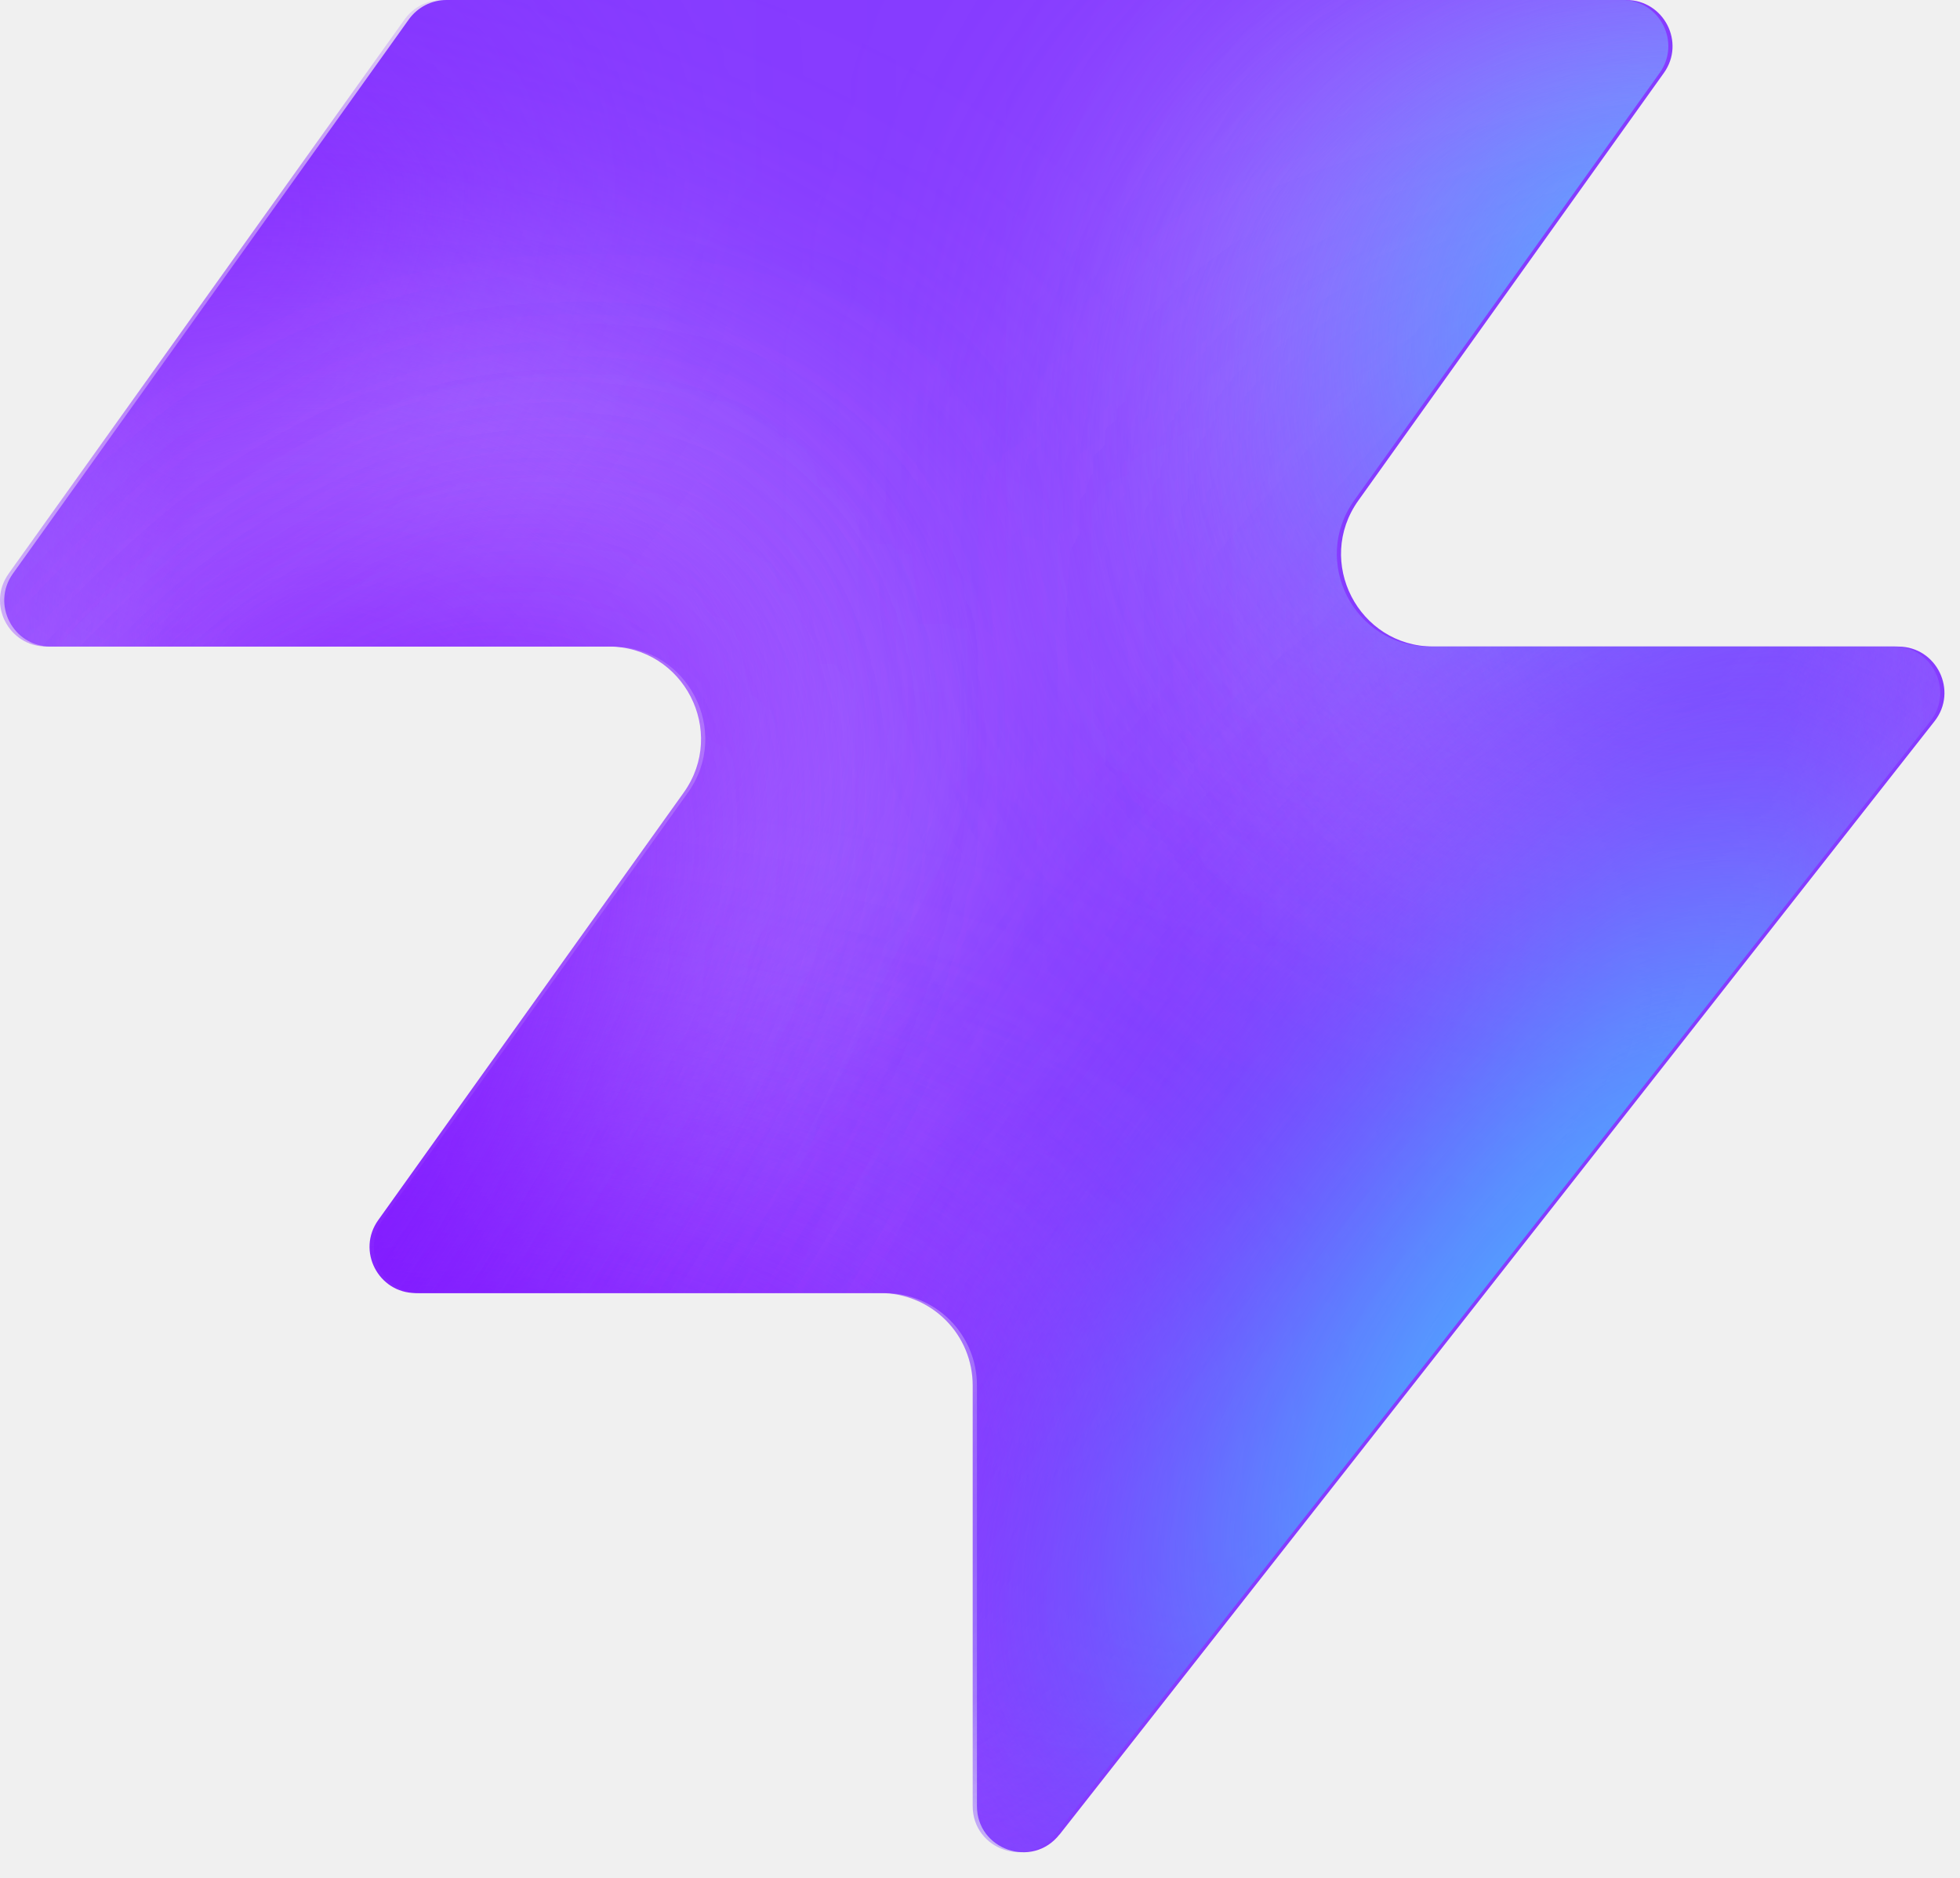
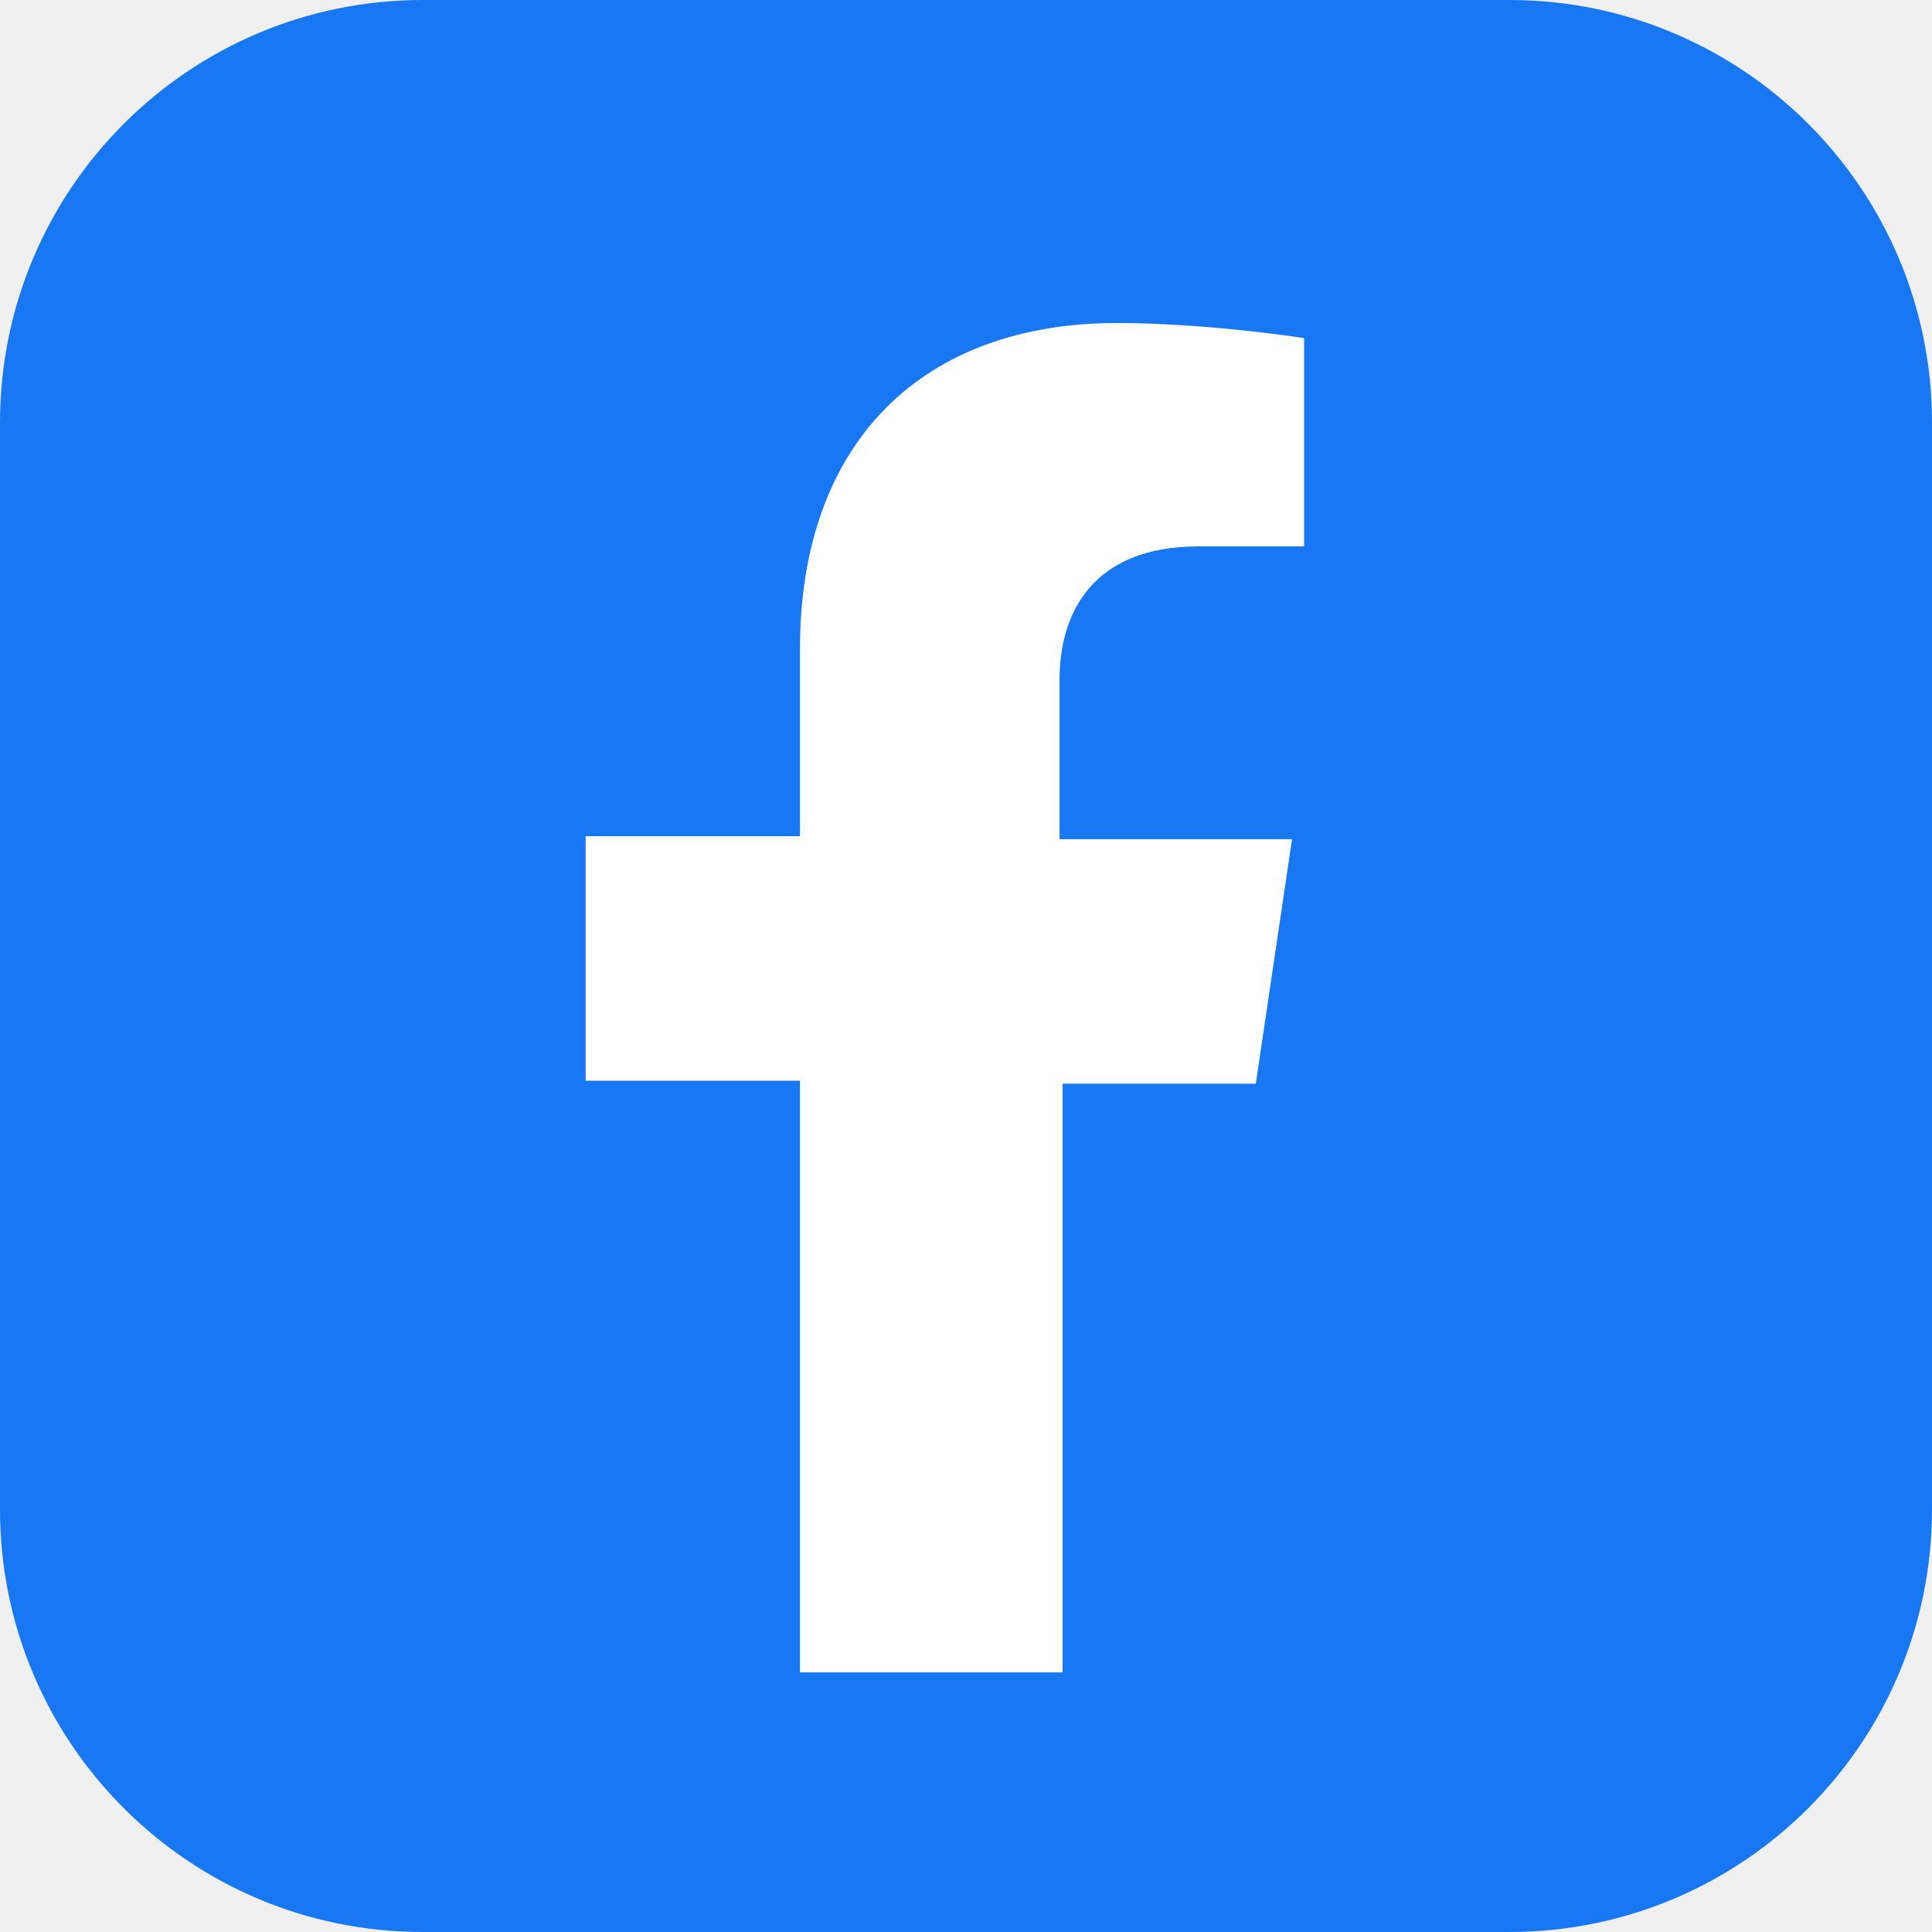
- <svg xmlns="http://www.w3.org/2000/svg" width="48" height="46" fill="none" viewBox="0 0 48 46">
-   <path fill="#863bff" d="M25.946 44.938c-.664.845-2.021.375-2.021-.698V33.937a2.26 2.26 0 0 0-2.262-2.262H10.287c-.92 0-1.456-1.04-.92-1.788l7.48-10.471c1.07-1.497 0-3.578-1.842-3.578H1.237c-.92 0-1.456-1.04-.92-1.788L10.013.474c.214-.297.556-.474.92-.474h28.894c.92 0 1.456 1.04.92 1.788l-7.48 10.471c-1.07 1.498 0 3.579 1.842 3.579h11.377c.943 0 1.473 1.088.89 1.83L25.947 44.94z" style="fill:#863bff;fill:color(display-p3 .525 .23 1);fill-opacity:1" />
-   <mask id="a" width="48" height="46" x="0" y="0" maskUnits="userSpaceOnUse" style="mask-type:alpha">
-     <path fill="#000" d="M25.842 44.938c-.664.844-2.021.375-2.021-.698V33.937a2.26 2.26 0 0 0-2.262-2.262H10.183c-.92 0-1.456-1.04-.92-1.788l7.48-10.471c1.07-1.498 0-3.579-1.842-3.579H1.133c-.92 0-1.456-1.04-.92-1.787L9.91.473c.214-.297.556-.474.92-.474h28.894c.92 0 1.456 1.04.92 1.788l-7.48 10.471c-1.07 1.498 0 3.578 1.842 3.578h11.377c.943 0 1.473 1.088.89 1.832L25.843 44.94z" style="fill:#000;fill-opacity:1" />
-   </mask>
-   <g mask="url(#a)">
-     <g filter="url(#b)">
-       <ellipse cx="5.508" cy="14.704" fill="#ede6ff" rx="5.508" ry="14.704" style="fill:#ede6ff;fill:color(display-p3 .927 .903 1);fill-opacity:1" transform="matrix(.00324 1 1 -.00324 -4.47 31.516)" />
-     </g>
-     <g filter="url(#c)">
-       <ellipse cx="10.399" cy="29.851" fill="#ede6ff" rx="10.399" ry="29.851" style="fill:#ede6ff;fill:color(display-p3 .927 .903 1);fill-opacity:1" transform="matrix(.00324 1 1 -.00324 -39.328 7.883)" />
-     </g>
-     <g filter="url(#d)">
-       <ellipse cx="5.508" cy="30.487" fill="#7e14ff" rx="5.508" ry="30.487" style="fill:#7e14ff;fill:color(display-p3 .492 .077 1);fill-opacity:1" transform="rotate(89.814 -25.913 -14.639)scale(1 -1)" />
-     </g>
-     <g filter="url(#e)">
-       <ellipse cx="5.508" cy="30.599" fill="#7e14ff" rx="5.508" ry="30.599" style="fill:#7e14ff;fill:color(display-p3 .492 .077 1);fill-opacity:1" transform="rotate(89.814 -32.644 -3.334)scale(1 -1)" />
-     </g>
-     <g filter="url(#f)">
-       <ellipse cx="5.508" cy="30.599" fill="#7e14ff" rx="5.508" ry="30.599" style="fill:#7e14ff;fill:color(display-p3 .492 .077 1);fill-opacity:1" transform="matrix(.00324 1 1 -.00324 -34.34 30.47)" />
-     </g>
-     <g filter="url(#g)">
-       <ellipse cx="14.072" cy="22.078" fill="#ede6ff" rx="14.072" ry="22.078" style="fill:#ede6ff;fill:color(display-p3 .927 .903 1);fill-opacity:1" transform="rotate(93.35 24.506 48.493)scale(-1 1)" />
-     </g>
-     <g filter="url(#h)">
-       <ellipse cx="3.47" cy="21.501" fill="#7e14ff" rx="3.47" ry="21.501" style="fill:#7e14ff;fill:color(display-p3 .492 .077 1);fill-opacity:1" transform="rotate(89.009 28.708 47.59)scale(-1 1)" />
-     </g>
-     <g filter="url(#i)">
-       <ellipse cx="3.47" cy="21.501" fill="#7e14ff" rx="3.47" ry="21.501" style="fill:#7e14ff;fill:color(display-p3 .492 .077 1);fill-opacity:1" transform="rotate(89.009 28.708 47.59)scale(-1 1)" />
-     </g>
-     <g filter="url(#j)">
-       <ellipse cx=".387" cy="8.972" fill="#7e14ff" rx="4.407" ry="29.108" style="fill:#7e14ff;fill:color(display-p3 .492 .077 1);fill-opacity:1" transform="rotate(39.51 .387 8.972)" />
-     </g>
-     <g filter="url(#k)">
-       <ellipse cx="47.523" cy="-6.092" fill="#7e14ff" rx="4.407" ry="29.108" style="fill:#7e14ff;fill:color(display-p3 .492 .077 1);fill-opacity:1" transform="rotate(37.892 47.523 -6.092)" />
-     </g>
-     <g filter="url(#l)">
-       <ellipse cx="41.412" cy="6.333" fill="#47bfff" rx="5.971" ry="9.665" style="fill:#47bfff;fill:color(display-p3 .28 .748 1);fill-opacity:1" transform="rotate(37.892 41.412 6.333)" />
-     </g>
-     <g filter="url(#m)">
-       <ellipse cx="-1.879" cy="38.332" fill="#7e14ff" rx="4.407" ry="29.108" style="fill:#7e14ff;fill:color(display-p3 .492 .077 1);fill-opacity:1" transform="rotate(37.892 -1.88 38.332)" />
-     </g>
-     <g filter="url(#n)">
-       <ellipse cx="-1.879" cy="38.332" fill="#7e14ff" rx="4.407" ry="29.108" style="fill:#7e14ff;fill:color(display-p3 .492 .077 1);fill-opacity:1" transform="rotate(37.892 -1.88 38.332)" />
-     </g>
-     <g filter="url(#o)">
-       <ellipse cx="35.651" cy="29.907" fill="#7e14ff" rx="4.407" ry="29.108" style="fill:#7e14ff;fill:color(display-p3 .492 .077 1);fill-opacity:1" transform="rotate(37.892 35.651 29.907)" />
-     </g>
-     <g filter="url(#p)">
-       <ellipse cx="38.418" cy="32.4" fill="#47bfff" rx="5.971" ry="15.297" style="fill:#47bfff;fill:color(display-p3 .28 .748 1);fill-opacity:1" transform="rotate(37.892 38.418 32.4)" />
-     </g>
-   </g>
-   <defs>
-     <filter id="b" width="60.045" height="41.654" x="-19.77" y="16.149" color-interpolation-filters="sRGB" filterUnits="userSpaceOnUse">
-       <feFlood flood-opacity="0" result="BackgroundImageFix" />
-       <feBlend in="SourceGraphic" in2="BackgroundImageFix" result="shape" />
-       <feGaussianBlur result="effect1_foregroundBlur_2002_17158" stdDeviation="7.659" />
-     </filter>
-     <filter id="c" width="90.34" height="51.437" x="-54.613" y="-7.533" color-interpolation-filters="sRGB" filterUnits="userSpaceOnUse">
-       <feFlood flood-opacity="0" result="BackgroundImageFix" />
-       <feBlend in="SourceGraphic" in2="BackgroundImageFix" result="shape" />
-       <feGaussianBlur result="effect1_foregroundBlur_2002_17158" stdDeviation="7.659" />
-     </filter>
-     <filter id="d" width="79.355" height="29.4" x="-49.64" y="2.03" color-interpolation-filters="sRGB" filterUnits="userSpaceOnUse">
-       <feFlood flood-opacity="0" result="BackgroundImageFix" />
-       <feBlend in="SourceGraphic" in2="BackgroundImageFix" result="shape" />
-       <feGaussianBlur result="effect1_foregroundBlur_2002_17158" stdDeviation="4.596" />
-     </filter>
-     <filter id="e" width="79.579" height="29.4" x="-45.045" y="20.029" color-interpolation-filters="sRGB" filterUnits="userSpaceOnUse">
-       <feFlood flood-opacity="0" result="BackgroundImageFix" />
-       <feBlend in="SourceGraphic" in2="BackgroundImageFix" result="shape" />
-       <feGaussianBlur result="effect1_foregroundBlur_2002_17158" stdDeviation="4.596" />
-     </filter>
-     <filter id="f" width="79.579" height="29.4" x="-43.513" y="21.178" color-interpolation-filters="sRGB" filterUnits="userSpaceOnUse">
-       <feFlood flood-opacity="0" result="BackgroundImageFix" />
-       <feBlend in="SourceGraphic" in2="BackgroundImageFix" result="shape" />
-       <feGaussianBlur result="effect1_foregroundBlur_2002_17158" stdDeviation="4.596" />
-     </filter>
-     <filter id="g" width="74.749" height="58.852" x="15.756" y="-17.901" color-interpolation-filters="sRGB" filterUnits="userSpaceOnUse">
-       <feFlood flood-opacity="0" result="BackgroundImageFix" />
-       <feBlend in="SourceGraphic" in2="BackgroundImageFix" result="shape" />
-       <feGaussianBlur result="effect1_foregroundBlur_2002_17158" stdDeviation="7.659" />
-     </filter>
-     <filter id="h" width="61.377" height="25.362" x="23.548" y="2.284" color-interpolation-filters="sRGB" filterUnits="userSpaceOnUse">
-       <feFlood flood-opacity="0" result="BackgroundImageFix" />
-       <feBlend in="SourceGraphic" in2="BackgroundImageFix" result="shape" />
-       <feGaussianBlur result="effect1_foregroundBlur_2002_17158" stdDeviation="4.596" />
-     </filter>
-     <filter id="i" width="61.377" height="25.362" x="23.548" y="2.284" color-interpolation-filters="sRGB" filterUnits="userSpaceOnUse">
-       <feFlood flood-opacity="0" result="BackgroundImageFix" />
-       <feBlend in="SourceGraphic" in2="BackgroundImageFix" result="shape" />
-       <feGaussianBlur result="effect1_foregroundBlur_2002_17158" stdDeviation="4.596" />
-     </filter>
-     <filter id="j" width="56.045" height="63.649" x="-27.636" y="-22.853" color-interpolation-filters="sRGB" filterUnits="userSpaceOnUse">
-       <feFlood flood-opacity="0" result="BackgroundImageFix" />
-       <feBlend in="SourceGraphic" in2="BackgroundImageFix" result="shape" />
-       <feGaussianBlur result="effect1_foregroundBlur_2002_17158" stdDeviation="4.596" />
-     </filter>
-     <filter id="k" width="54.814" height="64.646" x="20.116" y="-38.415" color-interpolation-filters="sRGB" filterUnits="userSpaceOnUse">
-       <feFlood flood-opacity="0" result="BackgroundImageFix" />
-       <feBlend in="SourceGraphic" in2="BackgroundImageFix" result="shape" />
-       <feGaussianBlur result="effect1_foregroundBlur_2002_17158" stdDeviation="4.596" />
-     </filter>
-     <filter id="l" width="33.541" height="35.313" x="24.641" y="-11.323" color-interpolation-filters="sRGB" filterUnits="userSpaceOnUse">
-       <feFlood flood-opacity="0" result="BackgroundImageFix" />
-       <feBlend in="SourceGraphic" in2="BackgroundImageFix" result="shape" />
-       <feGaussianBlur result="effect1_foregroundBlur_2002_17158" stdDeviation="4.596" />
-     </filter>
-     <filter id="m" width="54.814" height="64.646" x="-29.286" y="6.009" color-interpolation-filters="sRGB" filterUnits="userSpaceOnUse">
-       <feFlood flood-opacity="0" result="BackgroundImageFix" />
-       <feBlend in="SourceGraphic" in2="BackgroundImageFix" result="shape" />
-       <feGaussianBlur result="effect1_foregroundBlur_2002_17158" stdDeviation="4.596" />
-     </filter>
-     <filter id="n" width="54.814" height="64.646" x="-29.286" y="6.009" color-interpolation-filters="sRGB" filterUnits="userSpaceOnUse">
-       <feFlood flood-opacity="0" result="BackgroundImageFix" />
-       <feBlend in="SourceGraphic" in2="BackgroundImageFix" result="shape" />
-       <feGaussianBlur result="effect1_foregroundBlur_2002_17158" stdDeviation="4.596" />
-     </filter>
-     <filter id="o" width="54.814" height="64.646" x="8.244" y="-2.416" color-interpolation-filters="sRGB" filterUnits="userSpaceOnUse">
-       <feFlood flood-opacity="0" result="BackgroundImageFix" />
-       <feBlend in="SourceGraphic" in2="BackgroundImageFix" result="shape" />
-       <feGaussianBlur result="effect1_foregroundBlur_2002_17158" stdDeviation="4.596" />
-     </filter>
-     <filter id="p" width="39.409" height="43.623" x="18.713" y="10.588" color-interpolation-filters="sRGB" filterUnits="userSpaceOnUse">
-       <feFlood flood-opacity="0" result="BackgroundImageFix" />
-       <feBlend in="SourceGraphic" in2="BackgroundImageFix" result="shape" />
-       <feGaussianBlur result="effect1_foregroundBlur_2002_17158" stdDeviation="4.596" />
-     </filter>
-   </defs>
+ <svg xmlns="http://www.w3.org/2000/svg" viewBox="0 0 64 64">
+   <rect width="64" height="64" rx="14" fill="#1877f2" />
+   <path fill="#fff" d="M41.6 35.9l1.2-8.1h-7.7v-5.3c0-2.2 1.1-4.4 4.6-4.4h3.5v-6.9s-3.2-.5-6.2-.5c-6.4 0-10.5 3.9-10.5 10.8v6.2h-7.1v8.1h7.1v19.6h8.7V35.9h6.4z" />
</svg>
